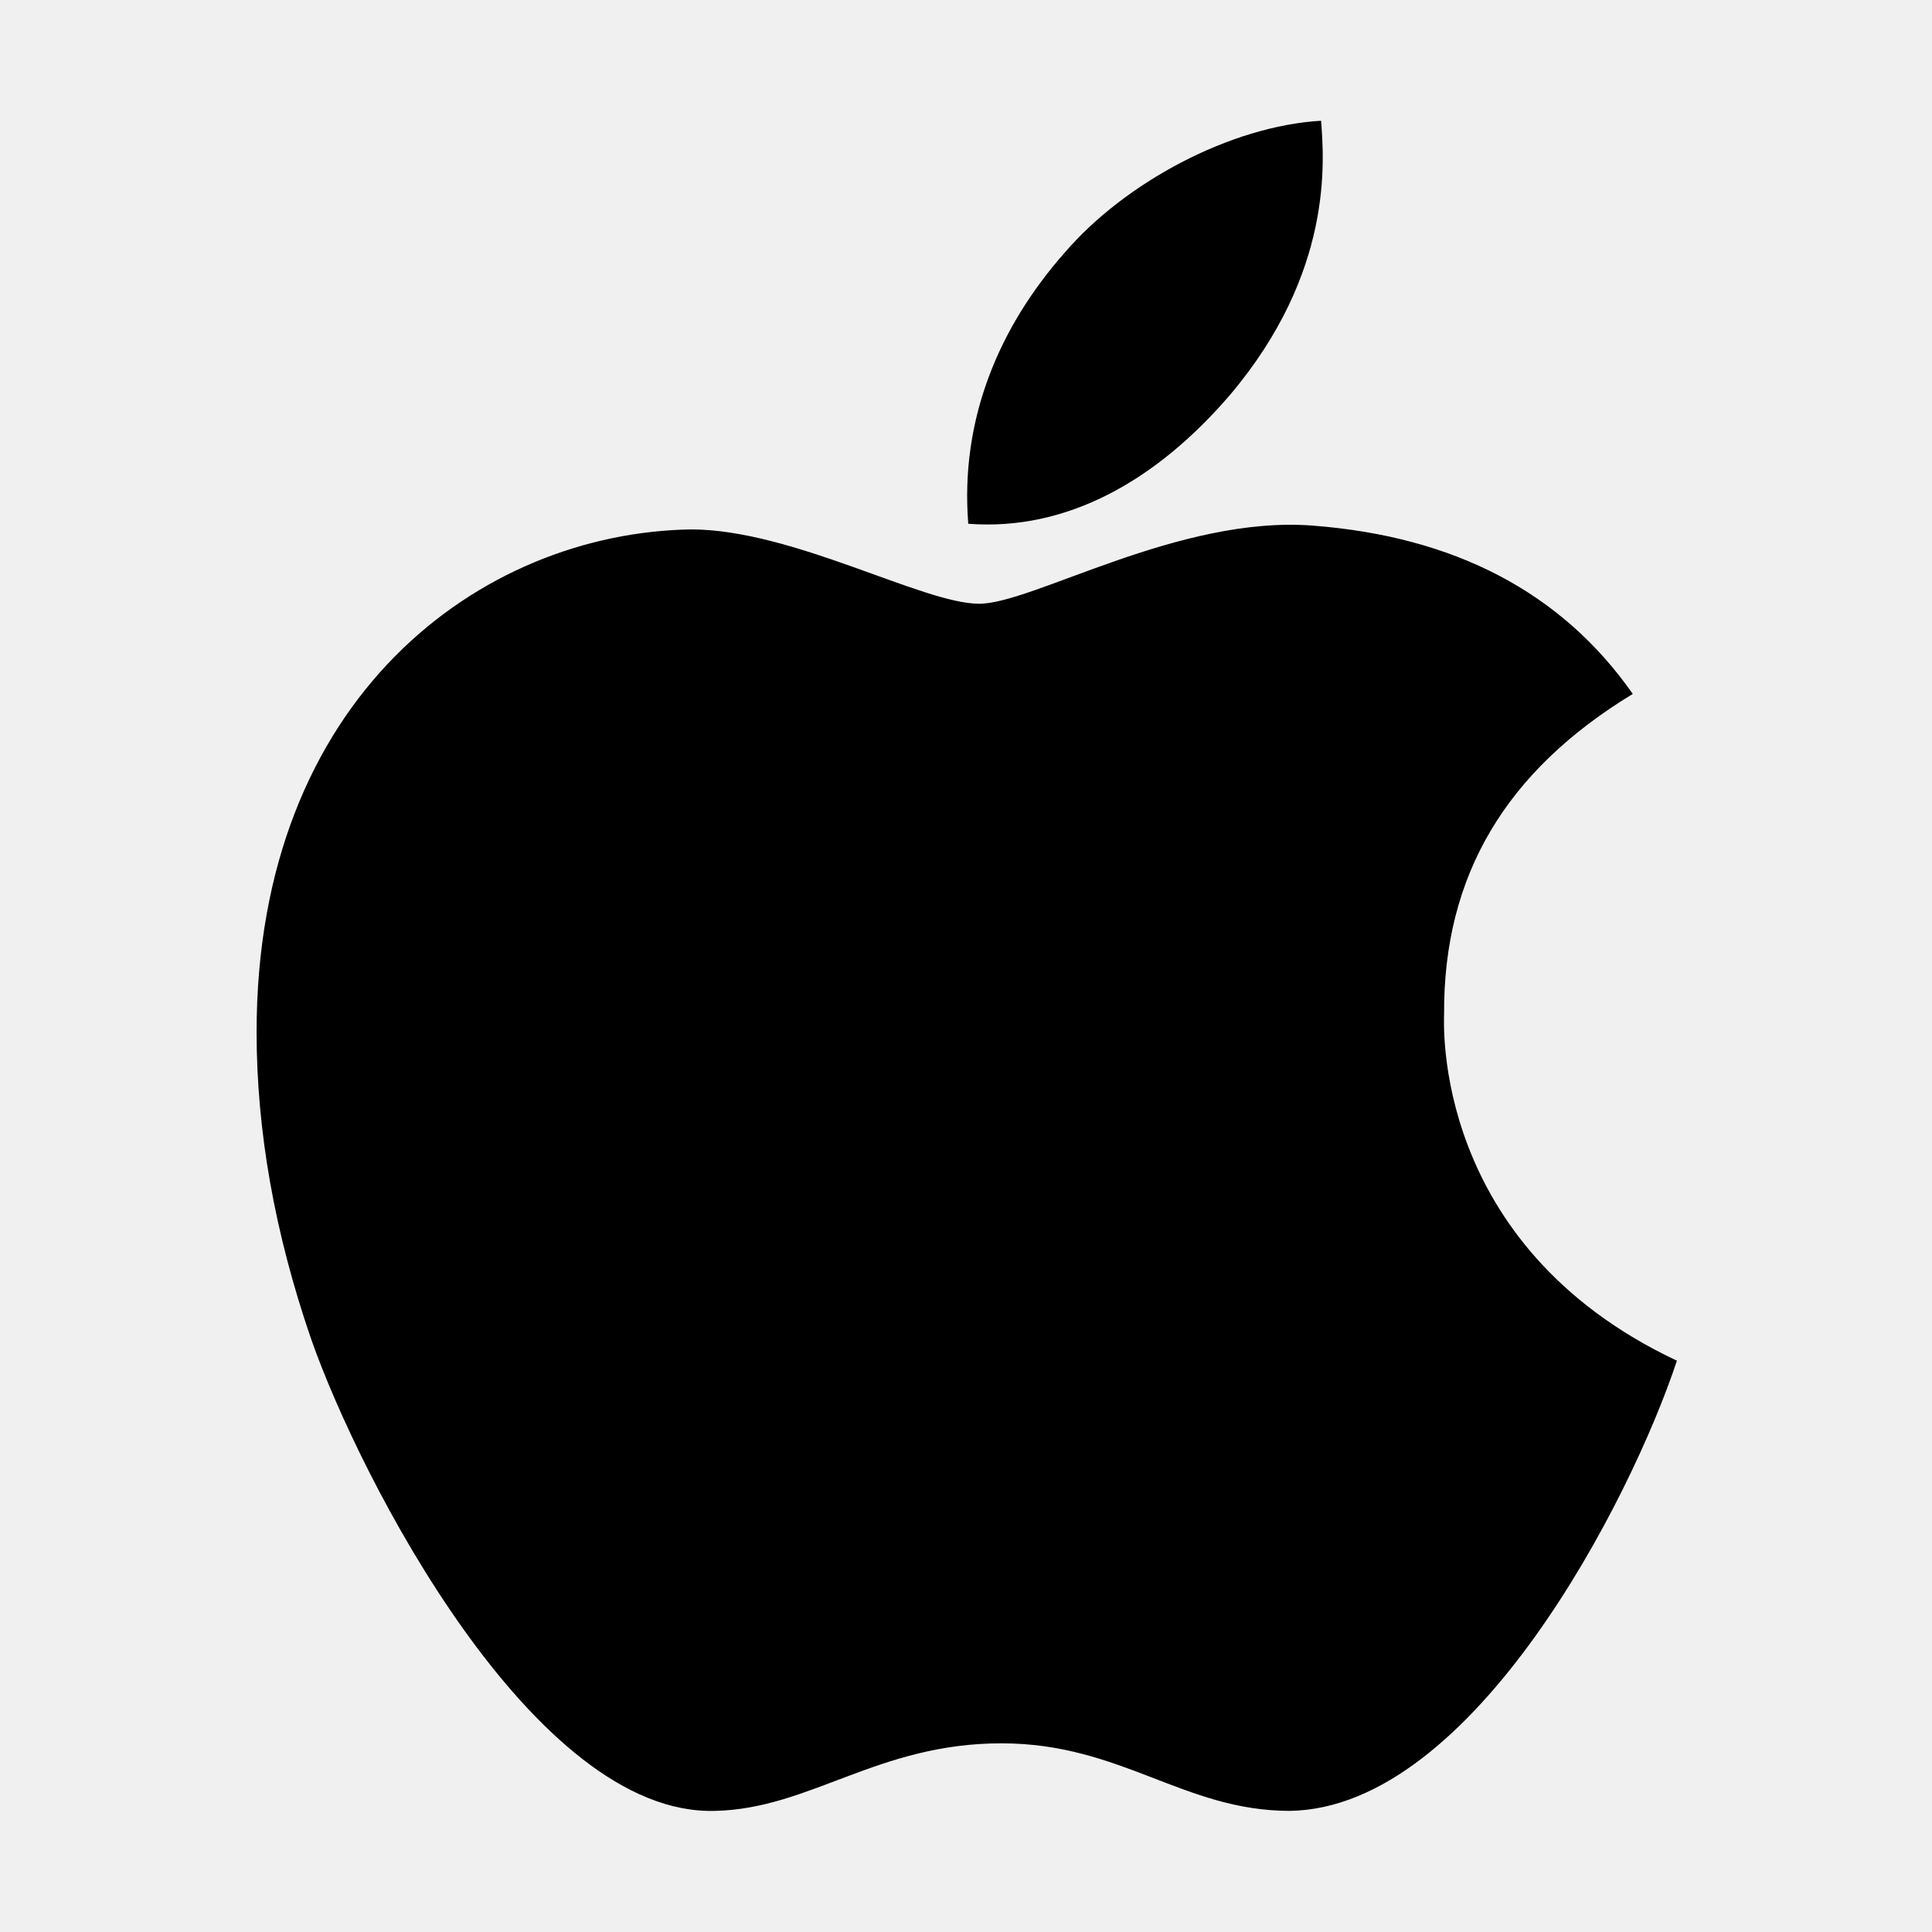
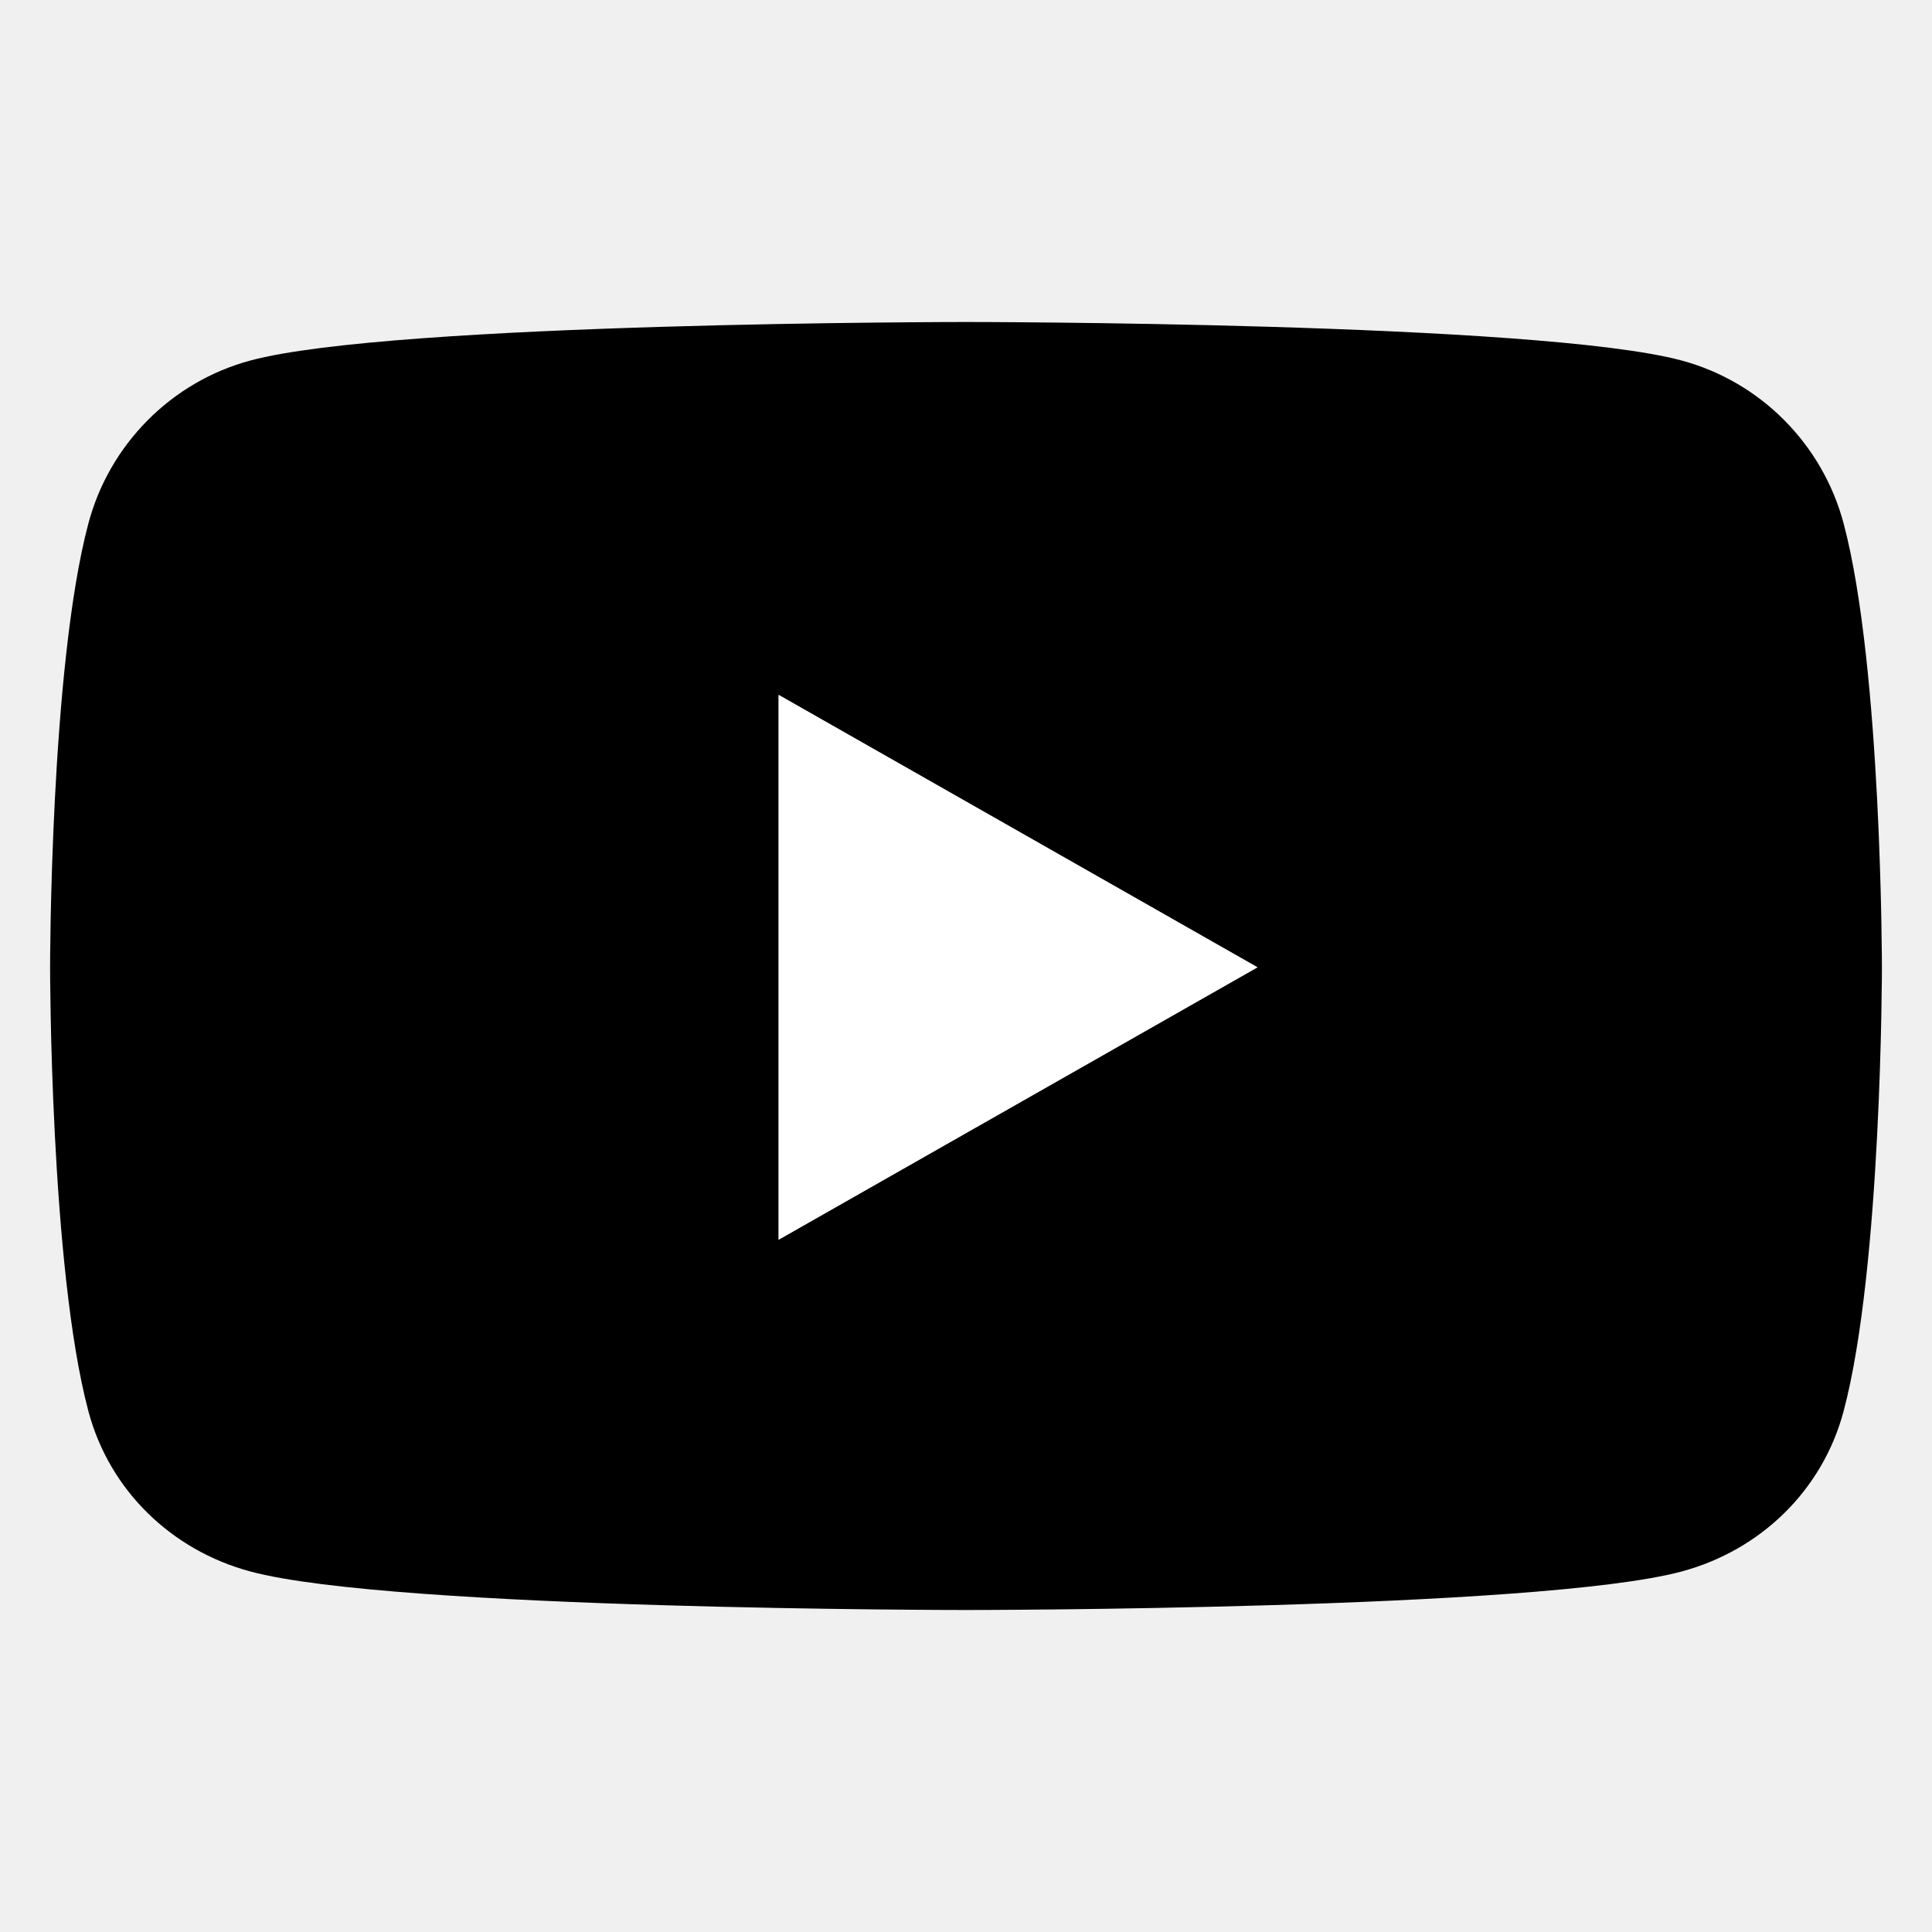
- <svg xmlns="http://www.w3.org/2000/svg" aria-label="Youtube" focusable="false" width="17" height="17" role="img" viewBox="0 0 384 512">
-   <path fill="currentColor" d="M318.7 268.7c-.2-36.7 16.4-64.4 50-84.8-18.8-26.9-47.2-41.7-84.7-44.6-35.5-2.8-74.3 20.7-88.5 20.7-15 0-49.4-19.7-76.4-19.7C63.3 141.2 4 184.8 4 273.5q0 39.3 14.4 81.2c12.8 36.7 59 126.7 107.2 125.2 25.2-.6 43-17.9 75.8-17.9 31.8 0 48.3 17.9 76.4 17.9 48.6-.7 90.4-82.5 102.6-119.3-65.2-30.7-61.7-90-61.7-91.9zm-56.6-164.2c27.3-32.4 24.8-61.9 24-72.5-24.1 1.4-52 16.4-67.9 34.9-17.5 19.8-27.8 44.3-25.6 71.9 26.1 2 49.9-11.4 69.5-34.3z" />
+ <svg xmlns="http://www.w3.org/2000/svg" aria-label="Youtube" focusable="false" width="17" height="17" role="img" viewBox="0 0 576 512">
+   <path fill="black" d="M549.655 124.083c-6.281-23.65-24.787-42.276-48.284-48.597C458.781 64 288 64 288 64S117.22 64 74.629 75.486c-23.497 6.322-42.003 24.947-48.284 48.597-11.412 42.867-11.412 132.305-11.412 132.305s0 89.438 11.412 132.305c6.281 23.65 24.787 41.5 48.284 47.821C117.22 448 288 448 288 448s170.78 0 213.371-11.486c23.497-6.321 42.003-24.171 48.284-47.821 11.412-42.867 11.412-132.305 11.412-132.305s0-89.438-11.412-132.305zm-317.51 213.508V175.185l142.739 81.205-142.739 81.201z" />
+   <path fill="white" d="M232.145 337.591V175.185l142.739 81.205-142.739 81.201z" />
</svg>
